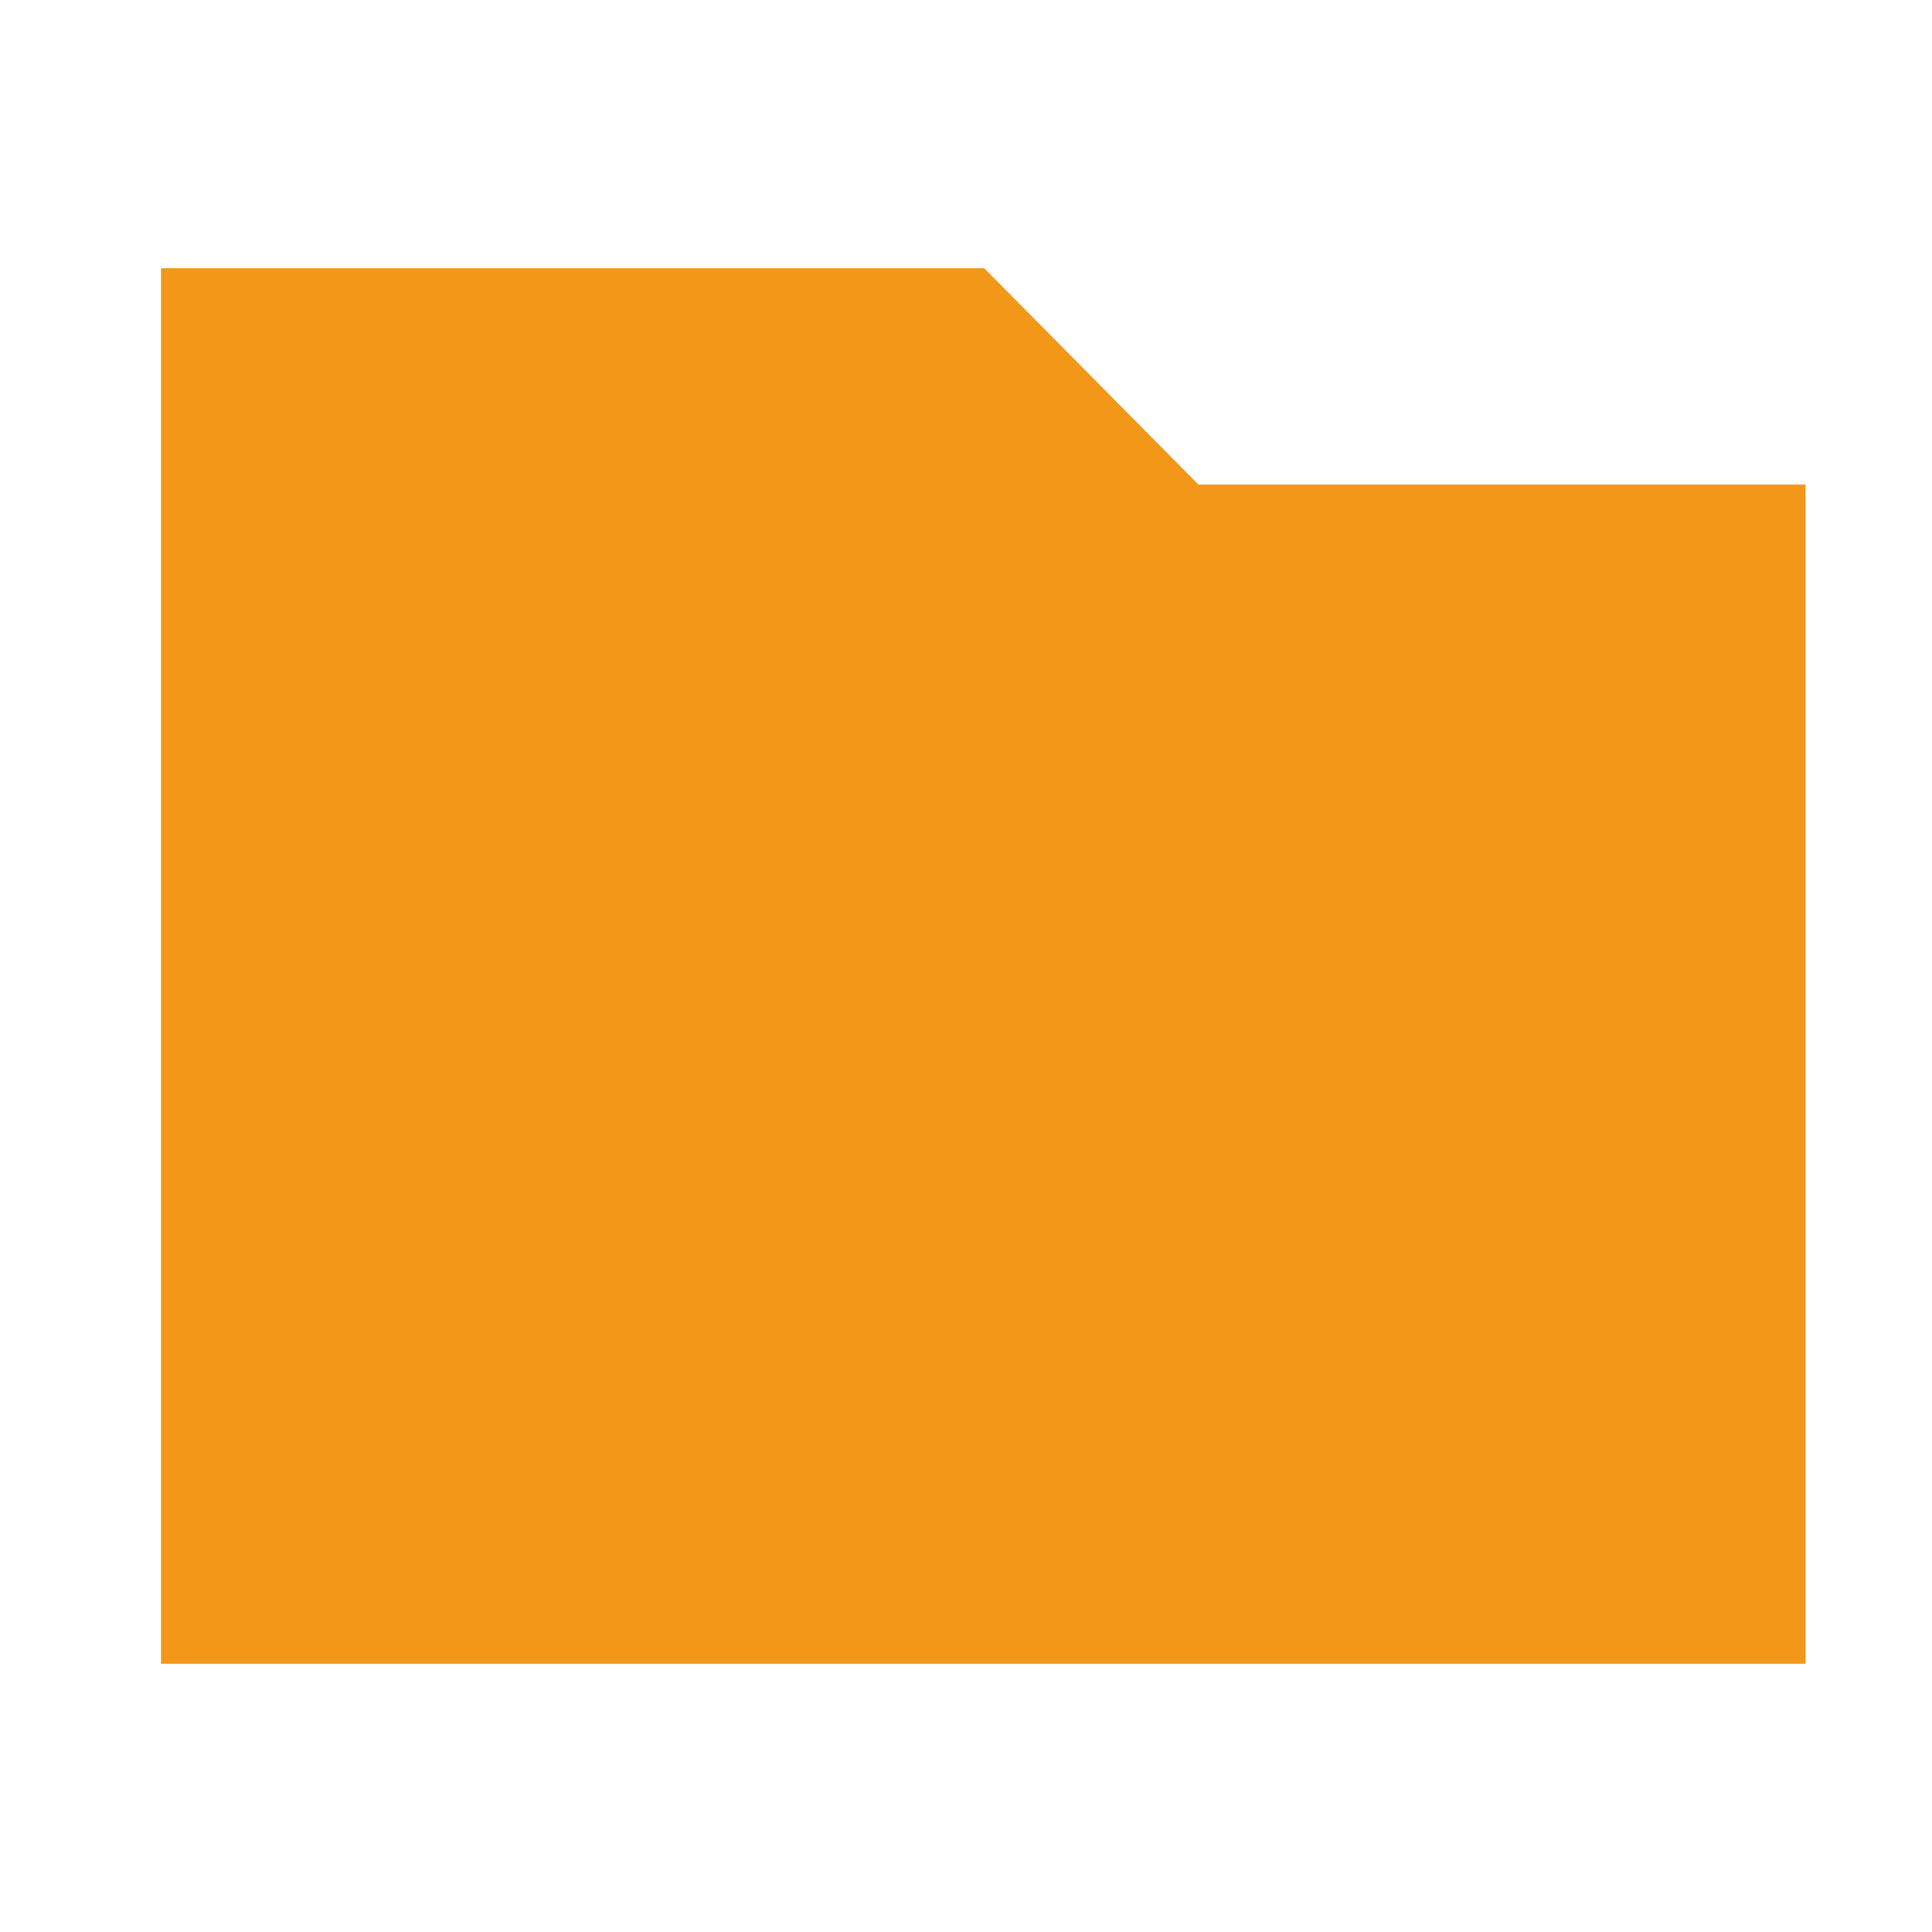
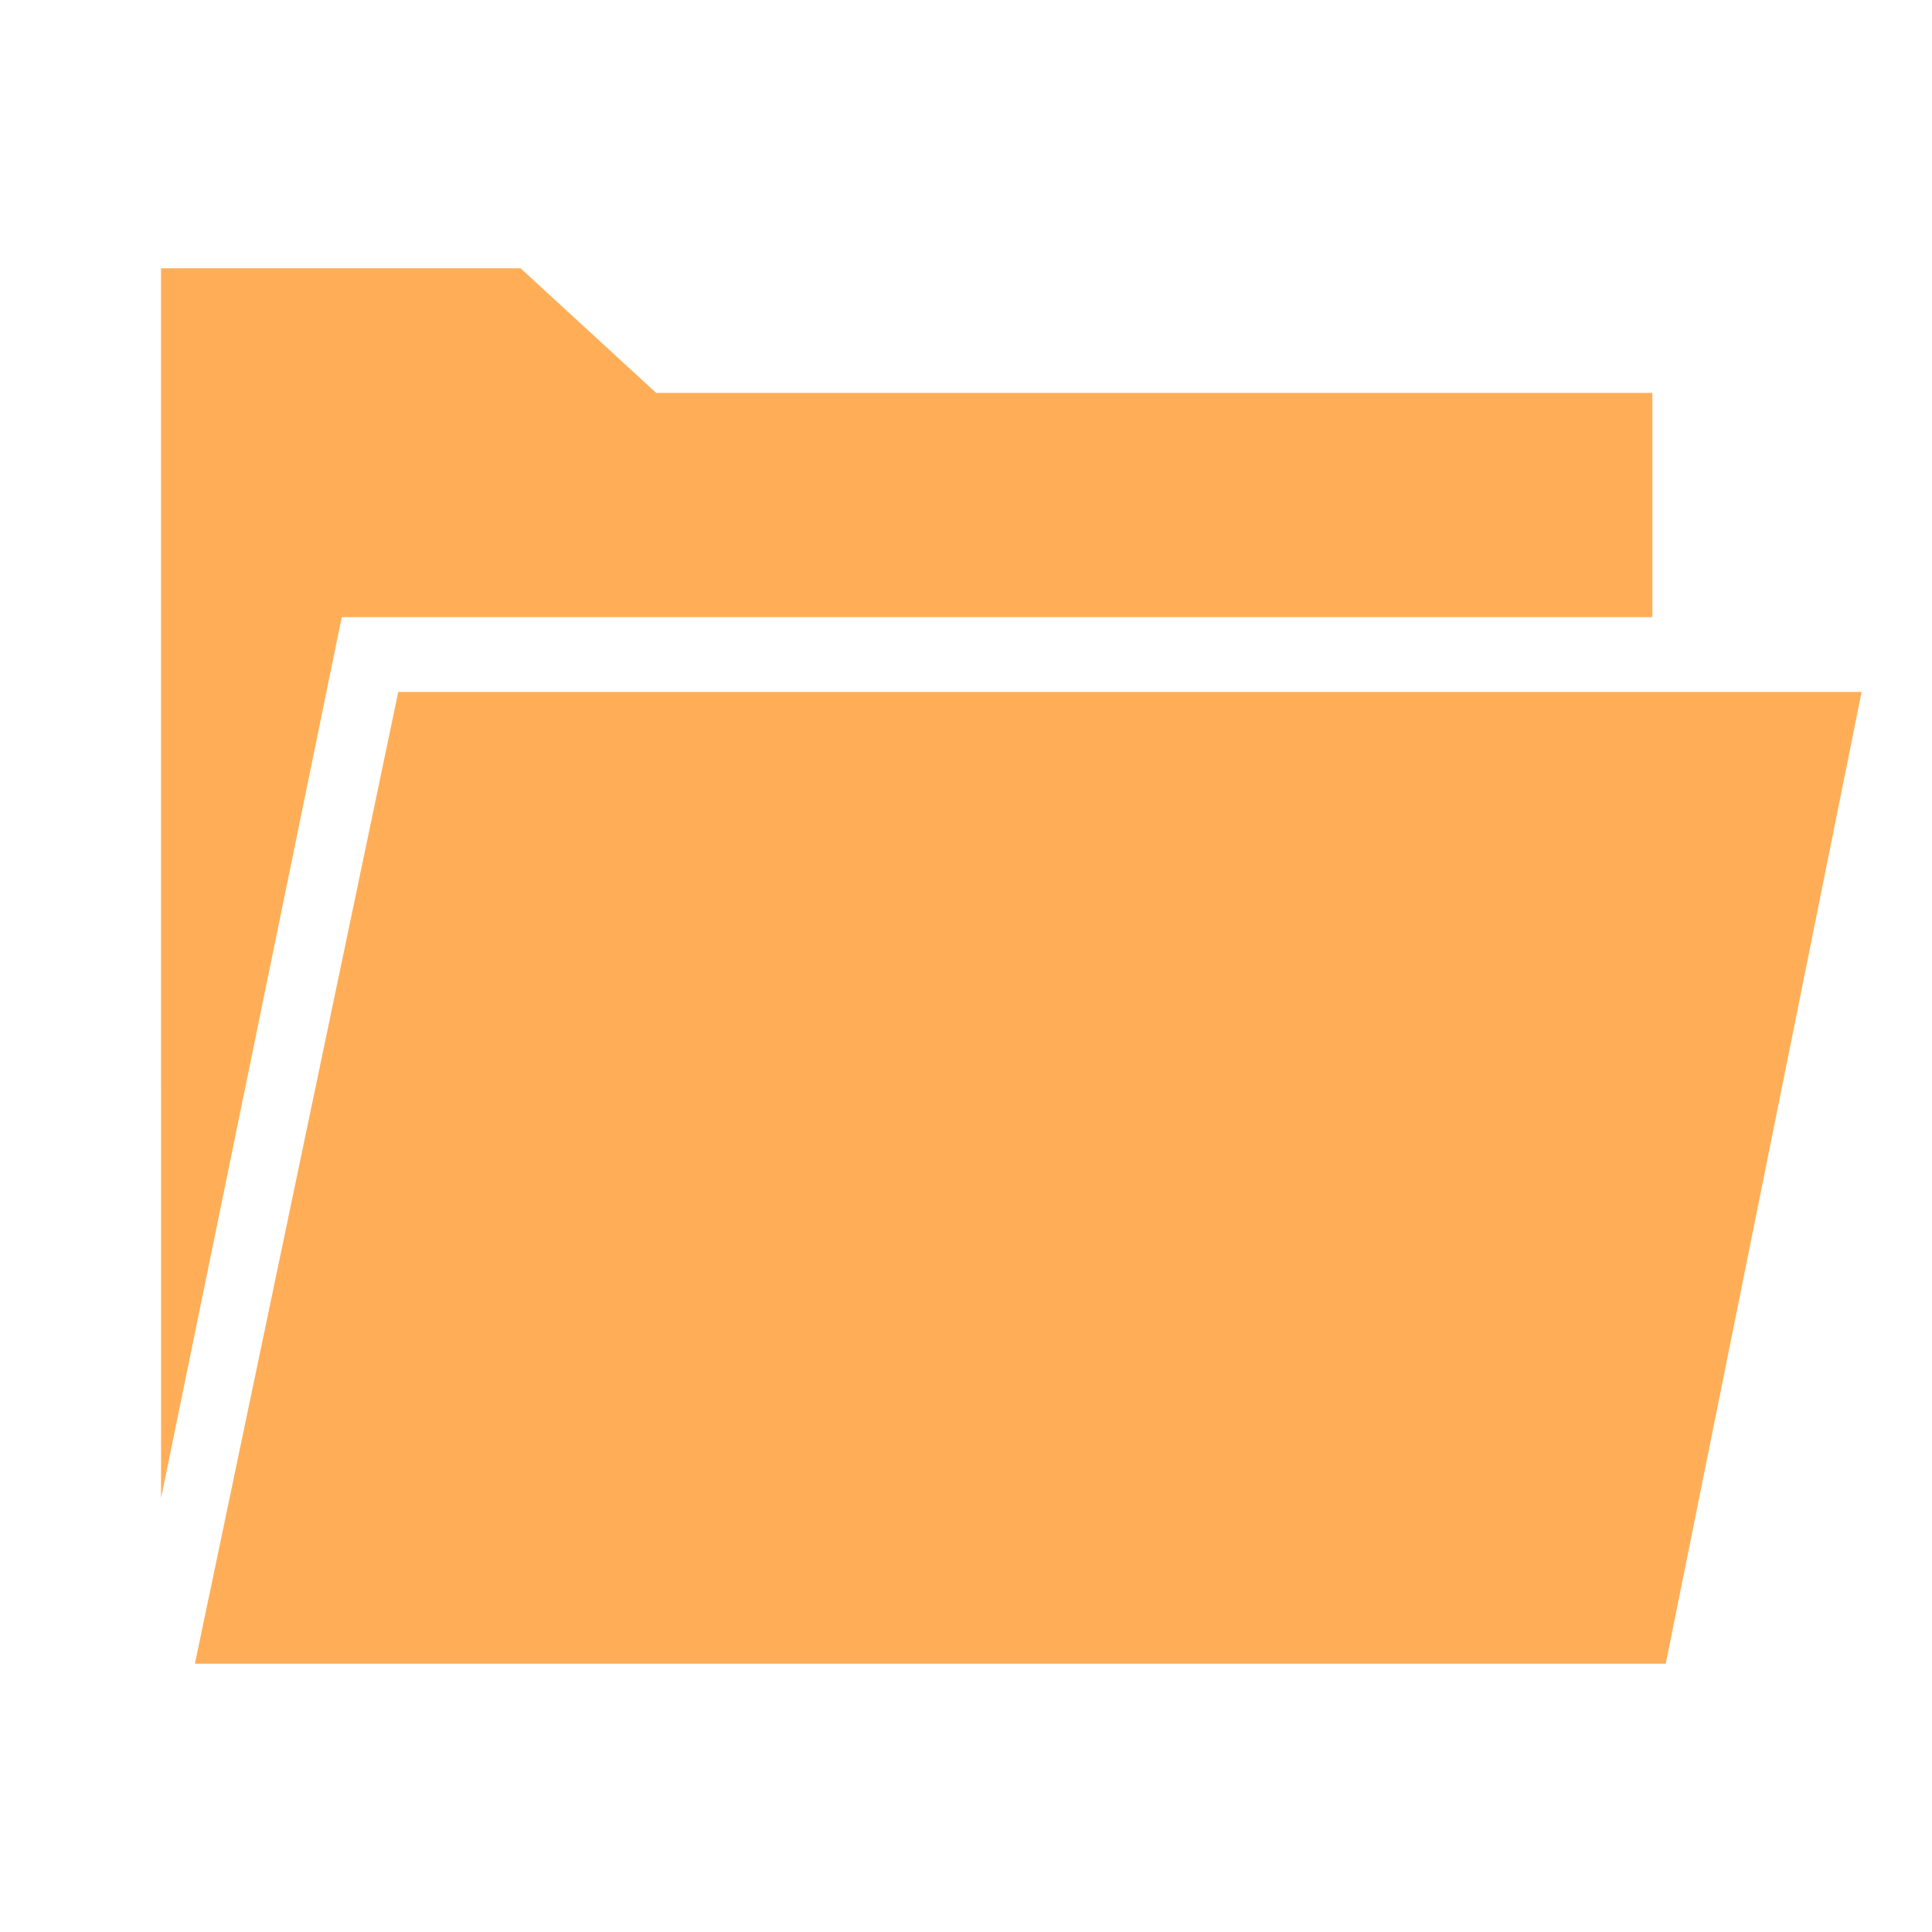
<svg xmlns="http://www.w3.org/2000/svg" width="36px" height="36px" viewBox="0 0 36 36" version="1.1">
  <defs />
  <g id="Page-1" stroke="none" stroke-width="1" fill="none" fill-rule="evenodd">
-     <g id="icon-backgrounds" transform="translate(-42, -45)" />
-     <polygon id="Shape-Copy-2" fill="#F29718" points="3 18 3 5 10.671 5 18.341 5 20.335 7.014 22.329 9.028 27.986 9.028 33.643 9.028 33.643 20.014 33.643 31 18.321 31 3 31" />
+     <g id="icon-backgrounds" transform="translate(-42, -129)" />
+     <g id="Group" transform="translate(3, 5)" fill="#FFAE57">
+       <g id="Shape">
+         <path d="M31.688,7.893 L28.039,26 L0.632,26 L4.421,7.893 L31.688,7.893 L31.688,7.893 Z M0,0 L6.701,0 L9.227,2.321 L27.789,2.321 L27.789,6.5 L3.368,6.5 L0.001,22.914 L0,0 L0,0 Z" />
+       </g>
+     </g>
  </g>
</svg>
